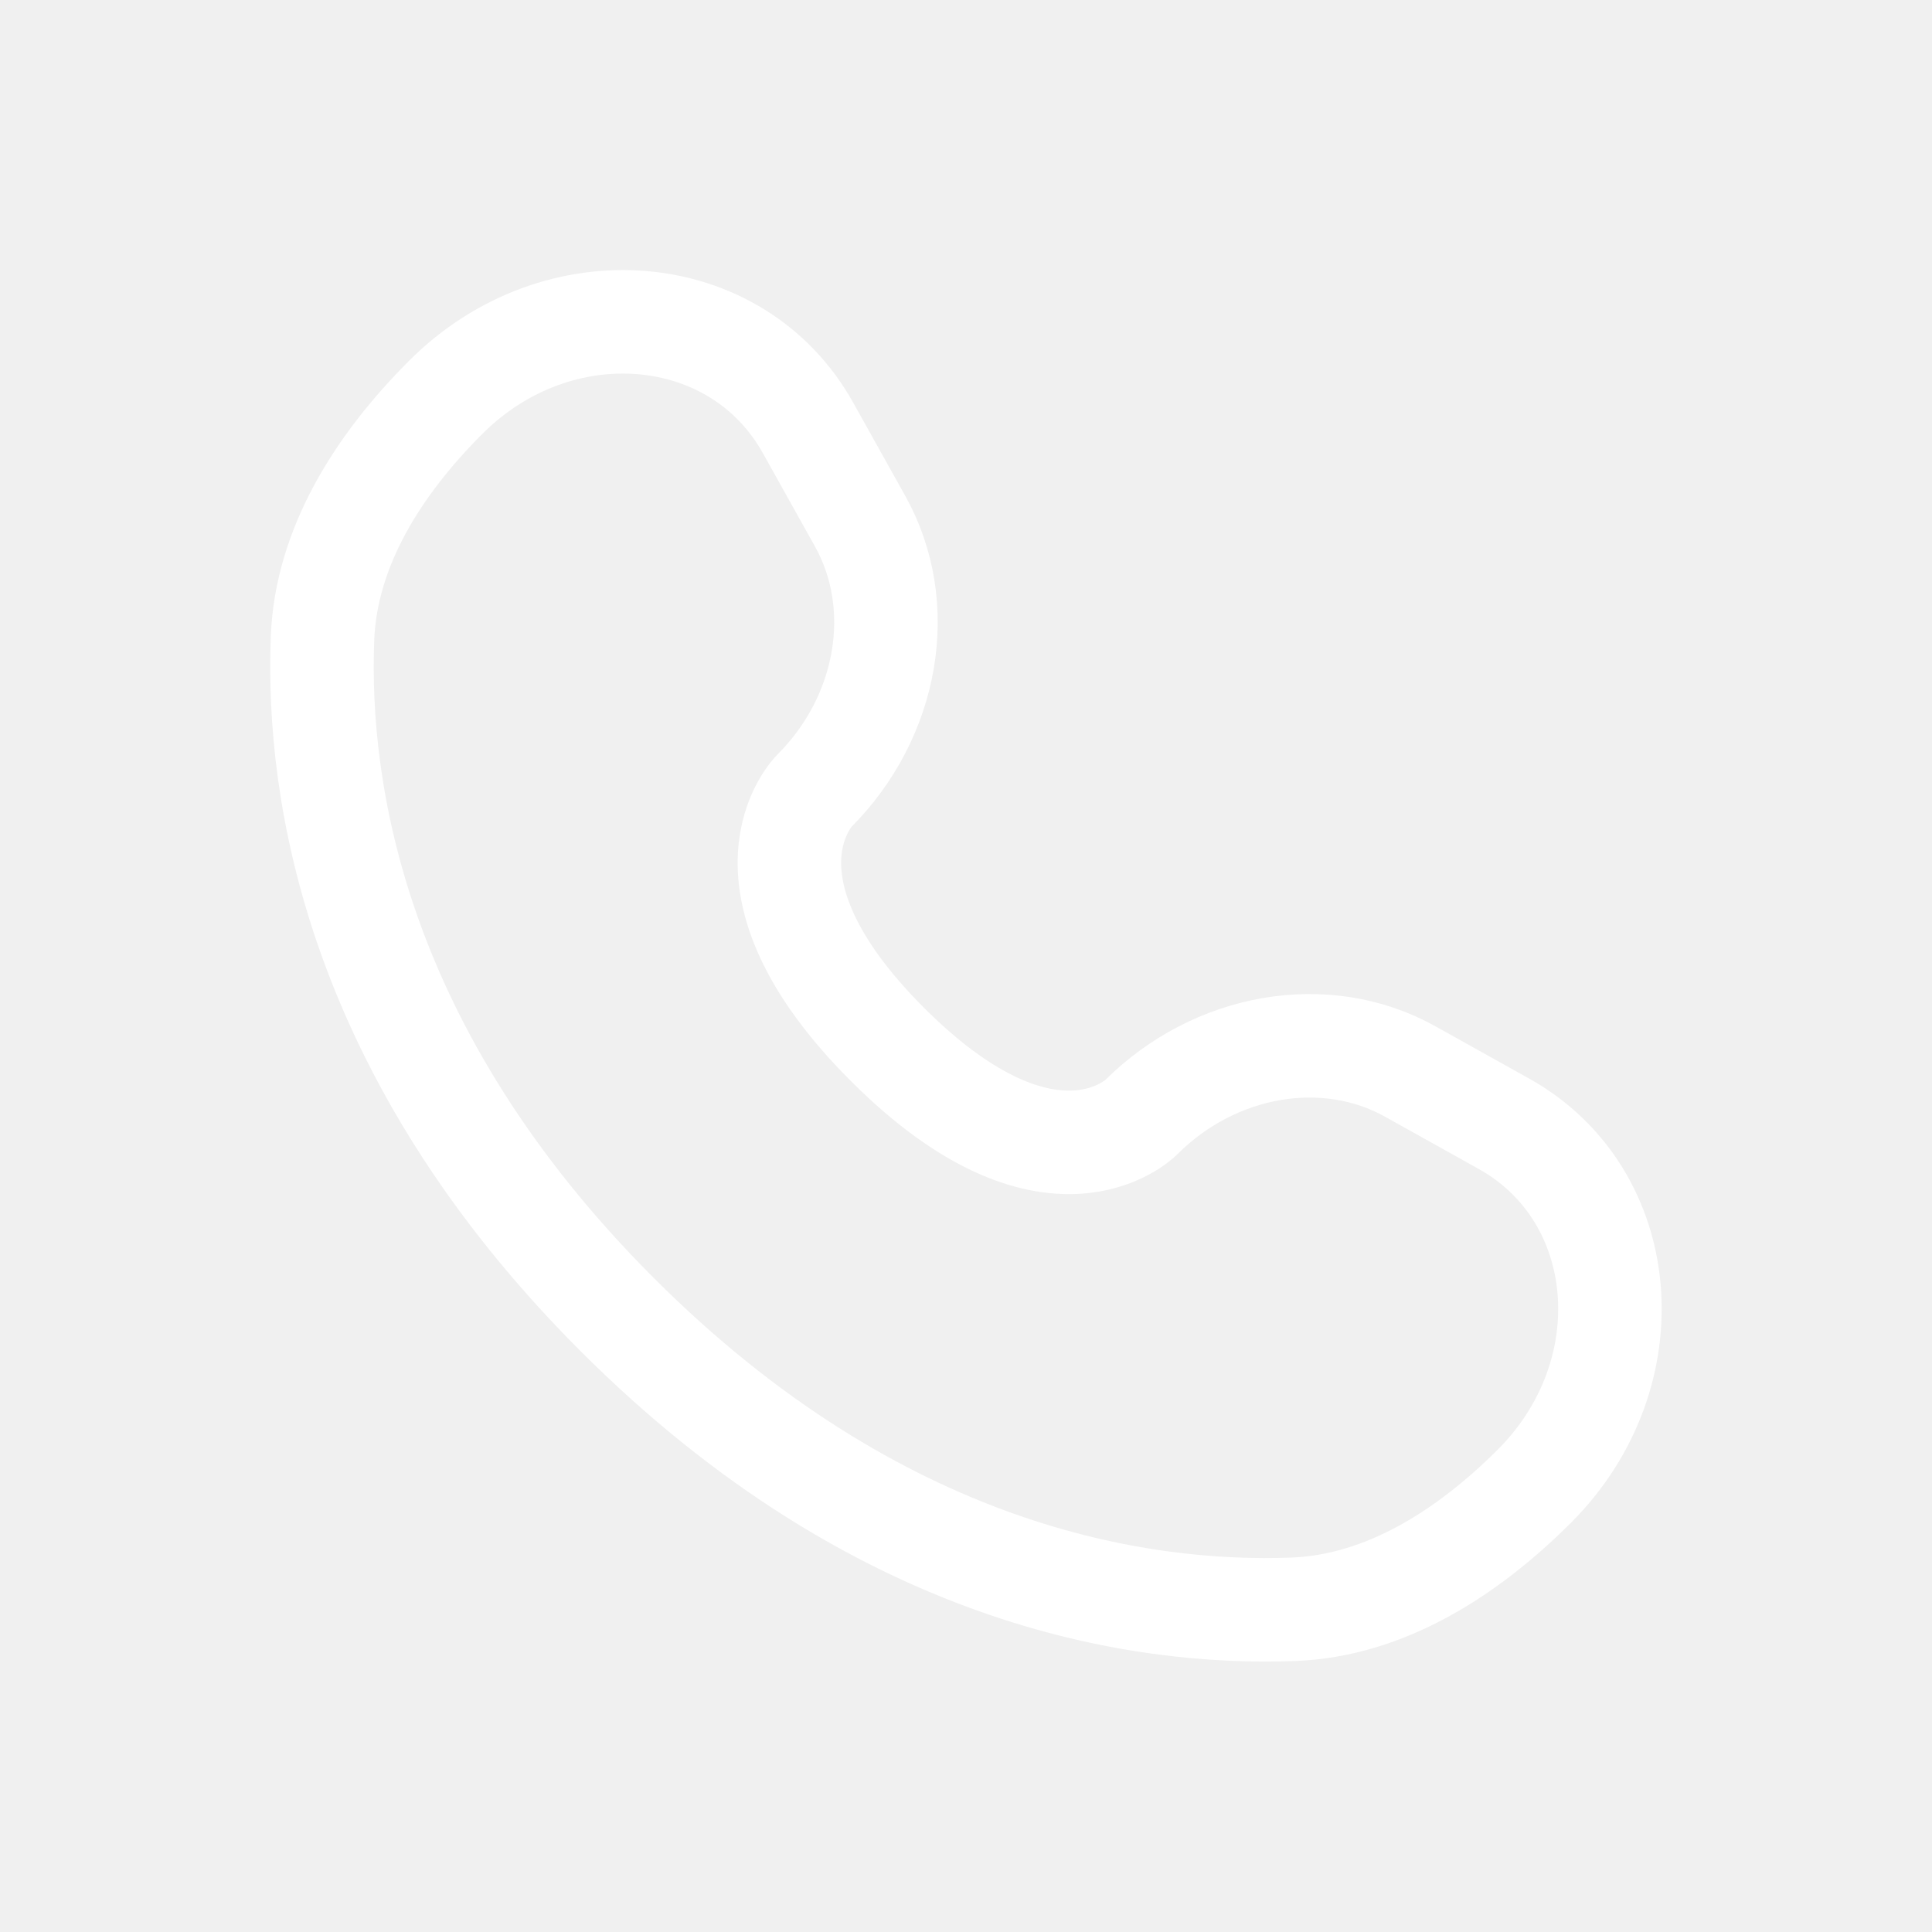
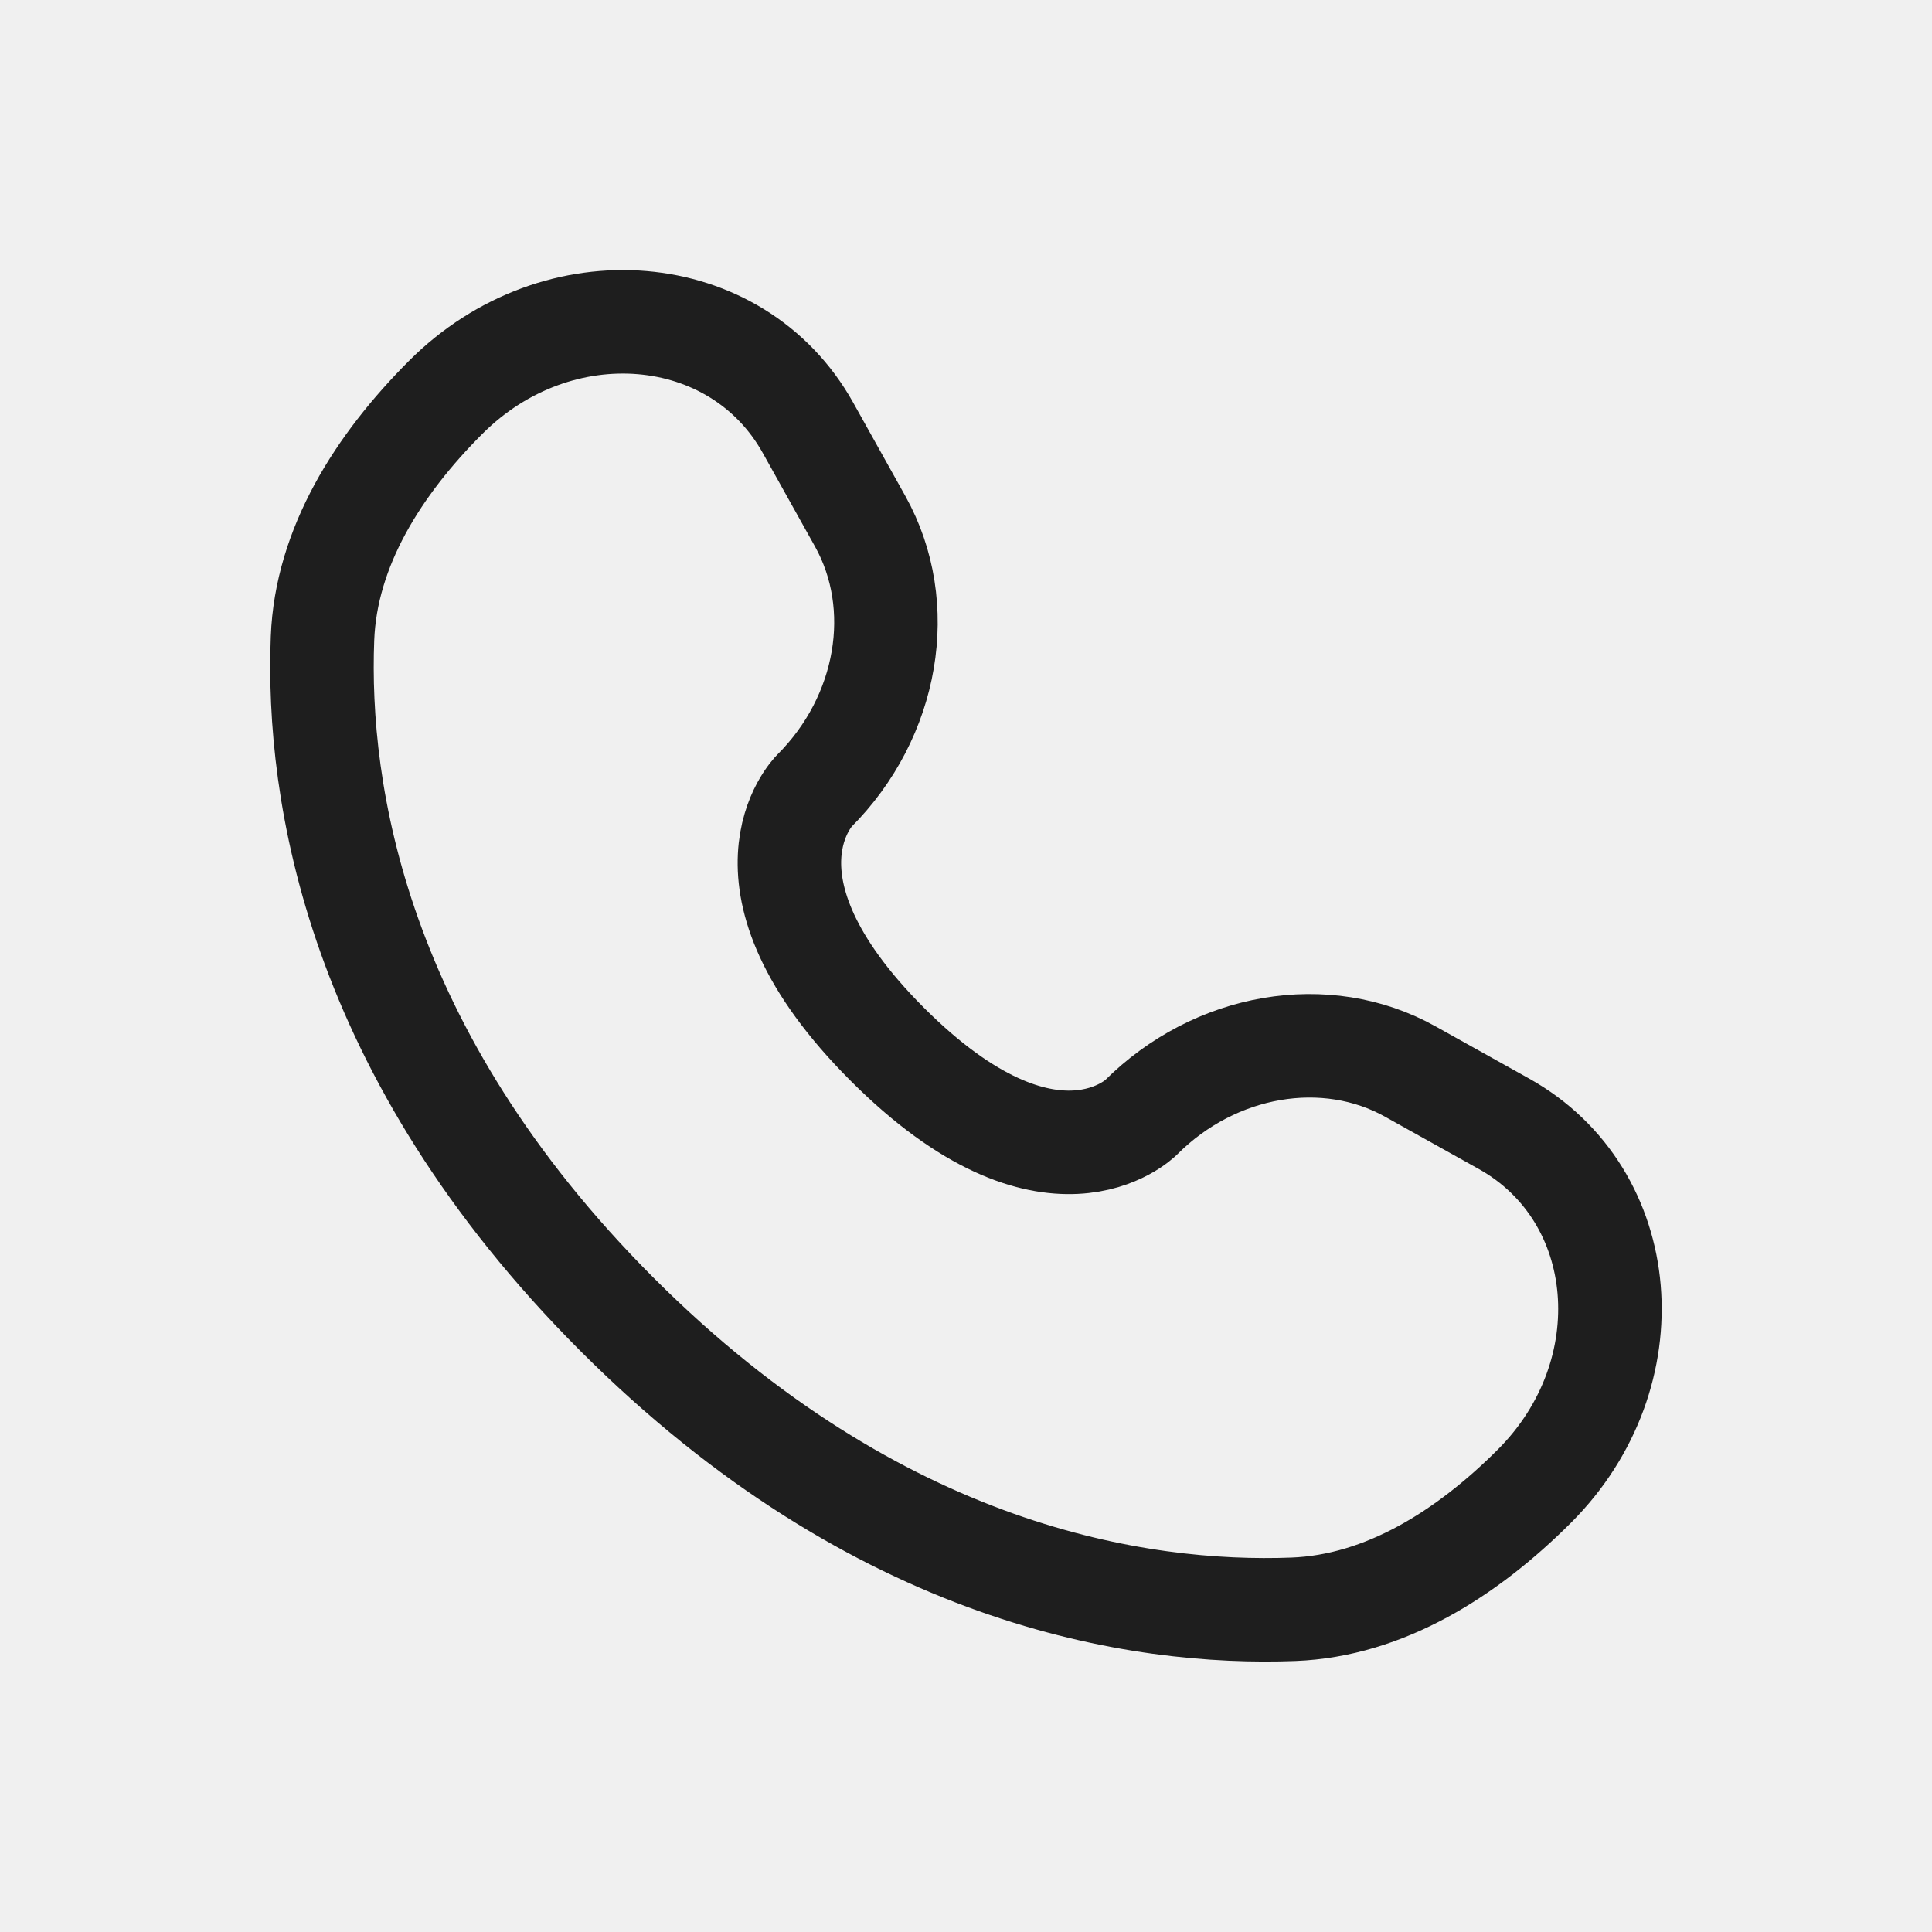
<svg xmlns="http://www.w3.org/2000/svg" width="28" height="28" viewBox="0 0 28 28" fill="none">
-   <path d="M11.71 6.2L12.467 7.556C13.15 8.781 12.876 10.387 11.8 11.463C11.8 11.463 10.494 12.769 12.861 15.136C15.228 17.502 16.534 16.197 16.534 16.197C17.61 15.121 19.216 14.846 20.44 15.53L21.797 16.287C23.646 17.319 23.864 19.912 22.239 21.537C21.263 22.513 20.067 23.273 18.744 23.323C16.518 23.407 12.737 22.844 8.945 19.052C5.153 15.259 4.589 11.479 4.674 9.253C4.724 7.93 5.484 6.734 6.46 5.758C8.085 4.132 10.678 4.351 11.71 6.2Z" stroke="white" stroke-width="1.5" stroke-linecap="round" />
+   <path d="M11.71 6.2L12.467 7.556C13.15 8.781 12.876 10.387 11.8 11.463C11.8 11.463 10.494 12.769 12.861 15.136C15.228 17.502 16.534 16.197 16.534 16.197C17.61 15.121 19.216 14.846 20.44 15.53L21.797 16.287C23.646 17.319 23.864 19.912 22.239 21.537C21.263 22.513 20.067 23.273 18.744 23.323C16.518 23.407 12.737 22.844 8.945 19.052C5.153 15.259 4.589 11.479 4.674 9.253C4.724 7.93 5.484 6.734 6.46 5.758C8.085 4.132 10.678 4.351 11.71 6.2Z" stroke="#1E1E1E" stroke-width="1.5" stroke-linecap="round" />
</svg>
